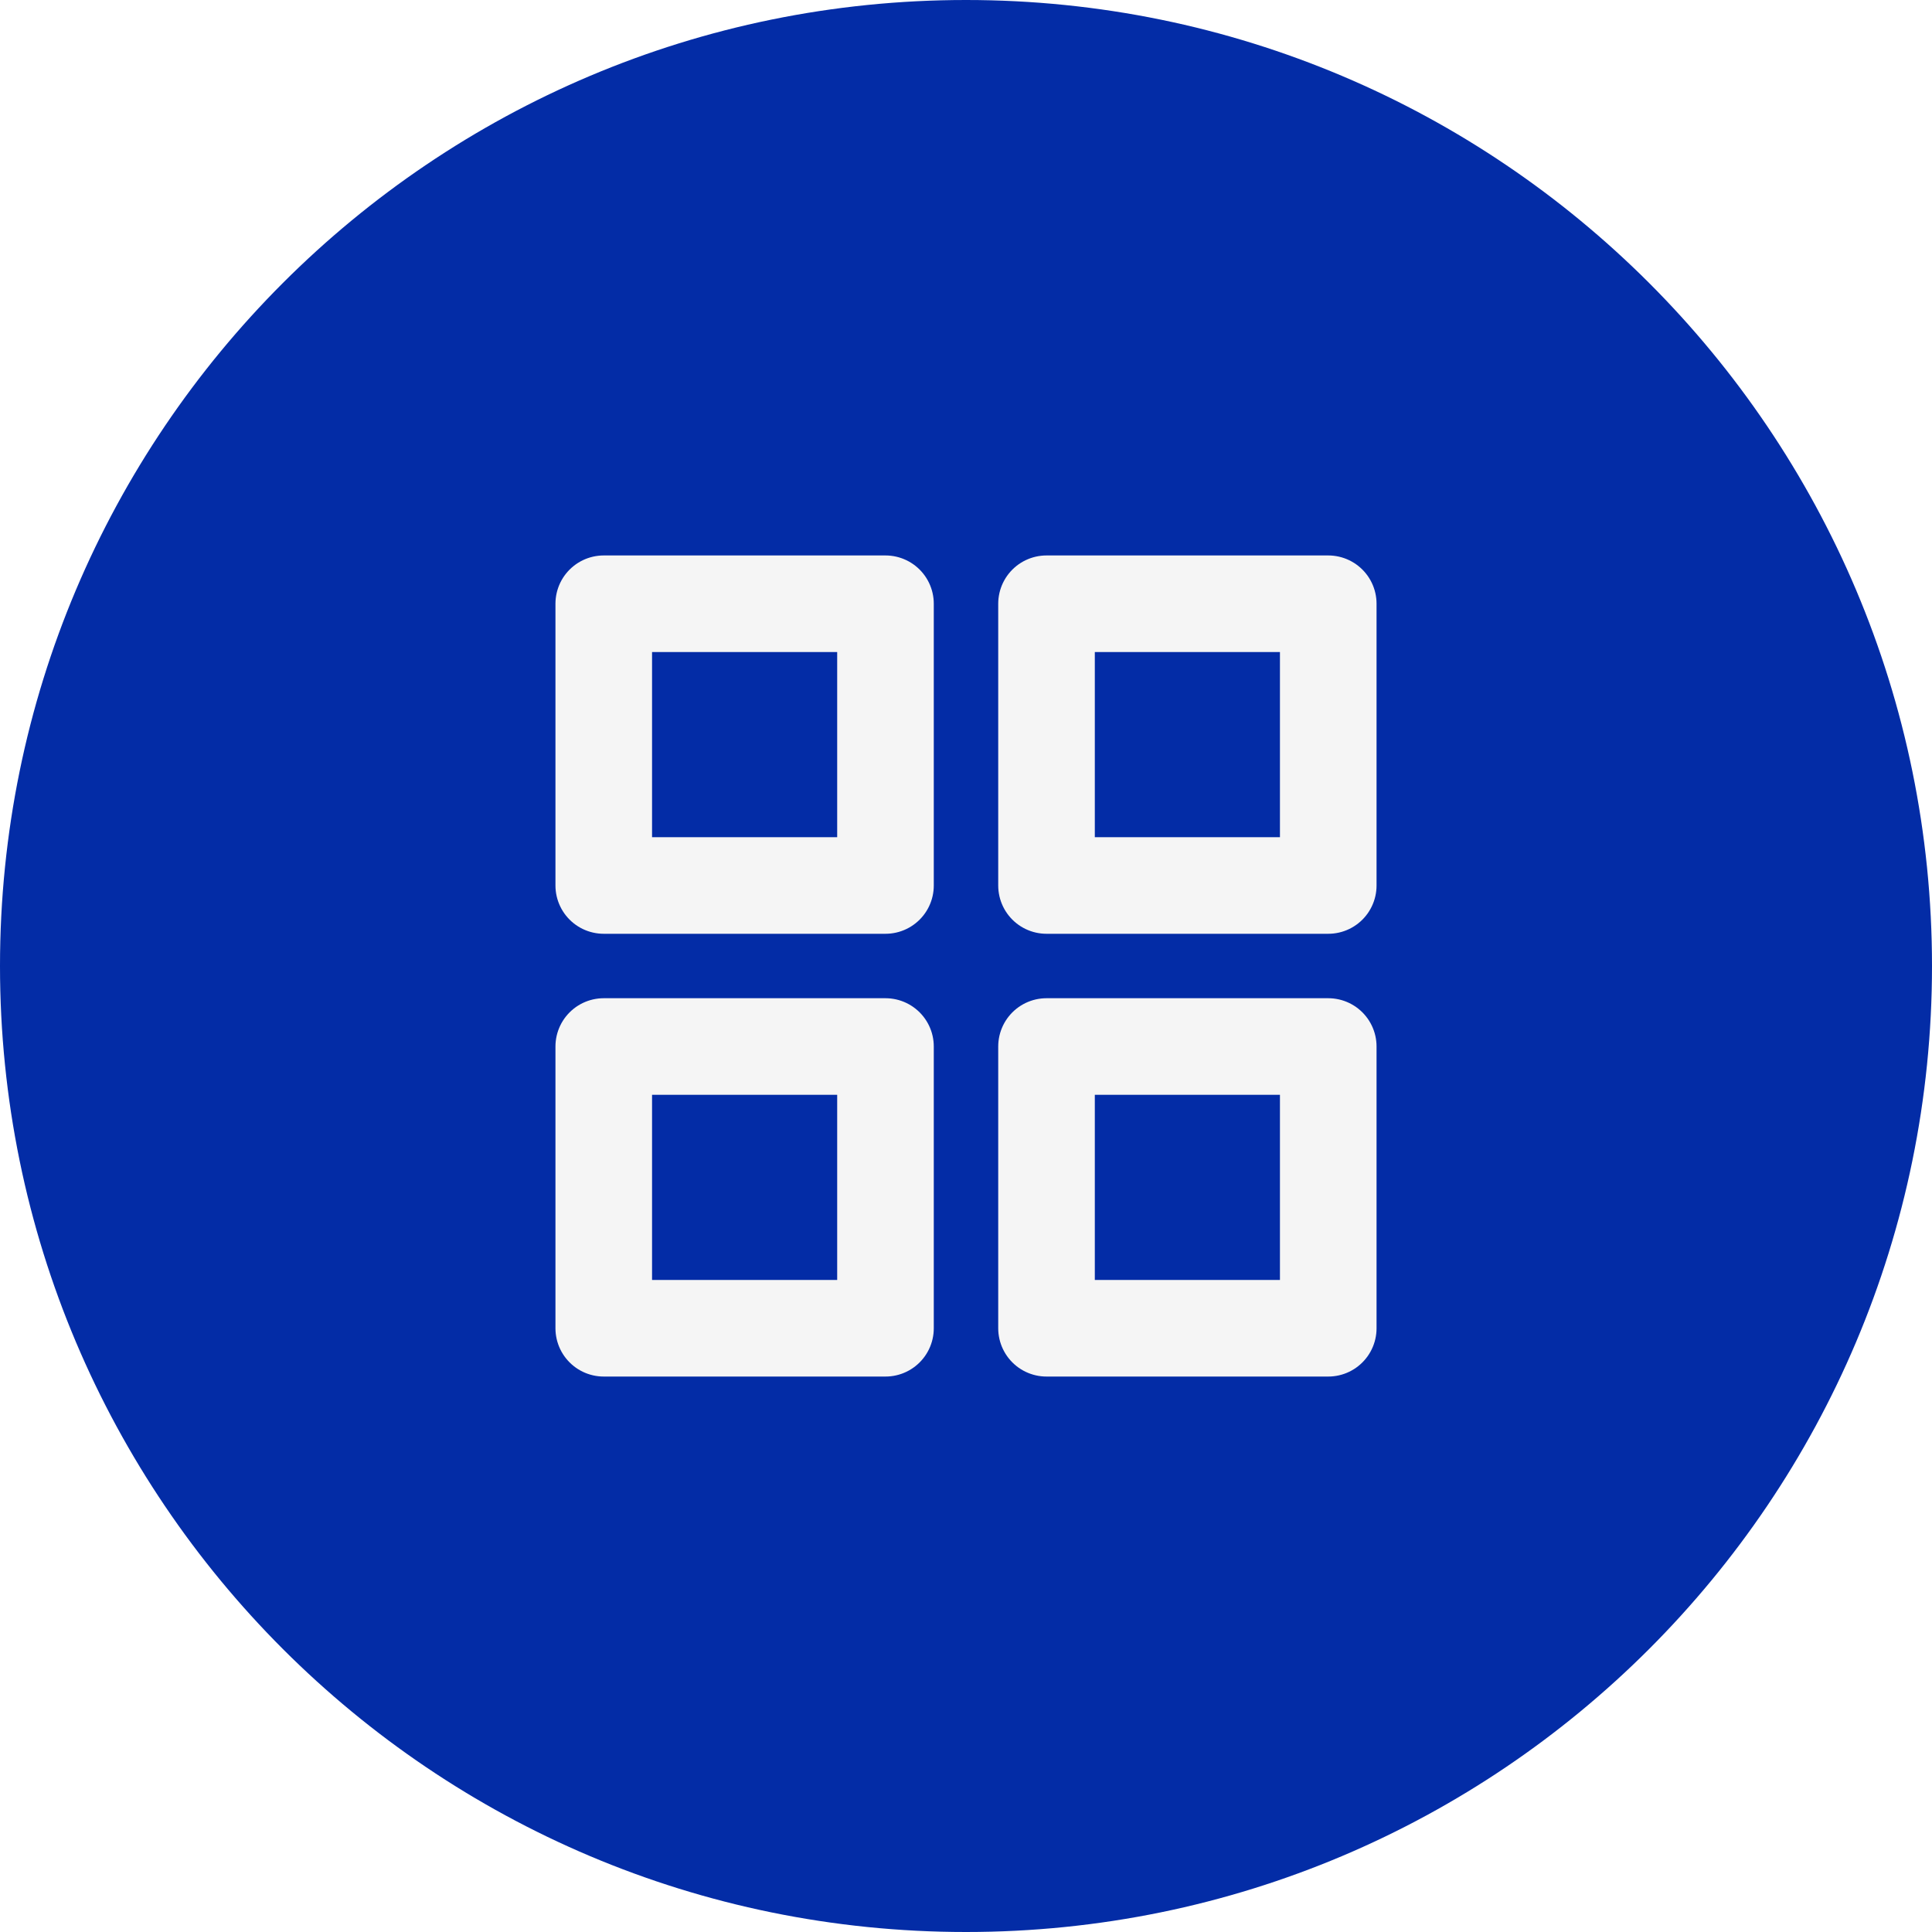
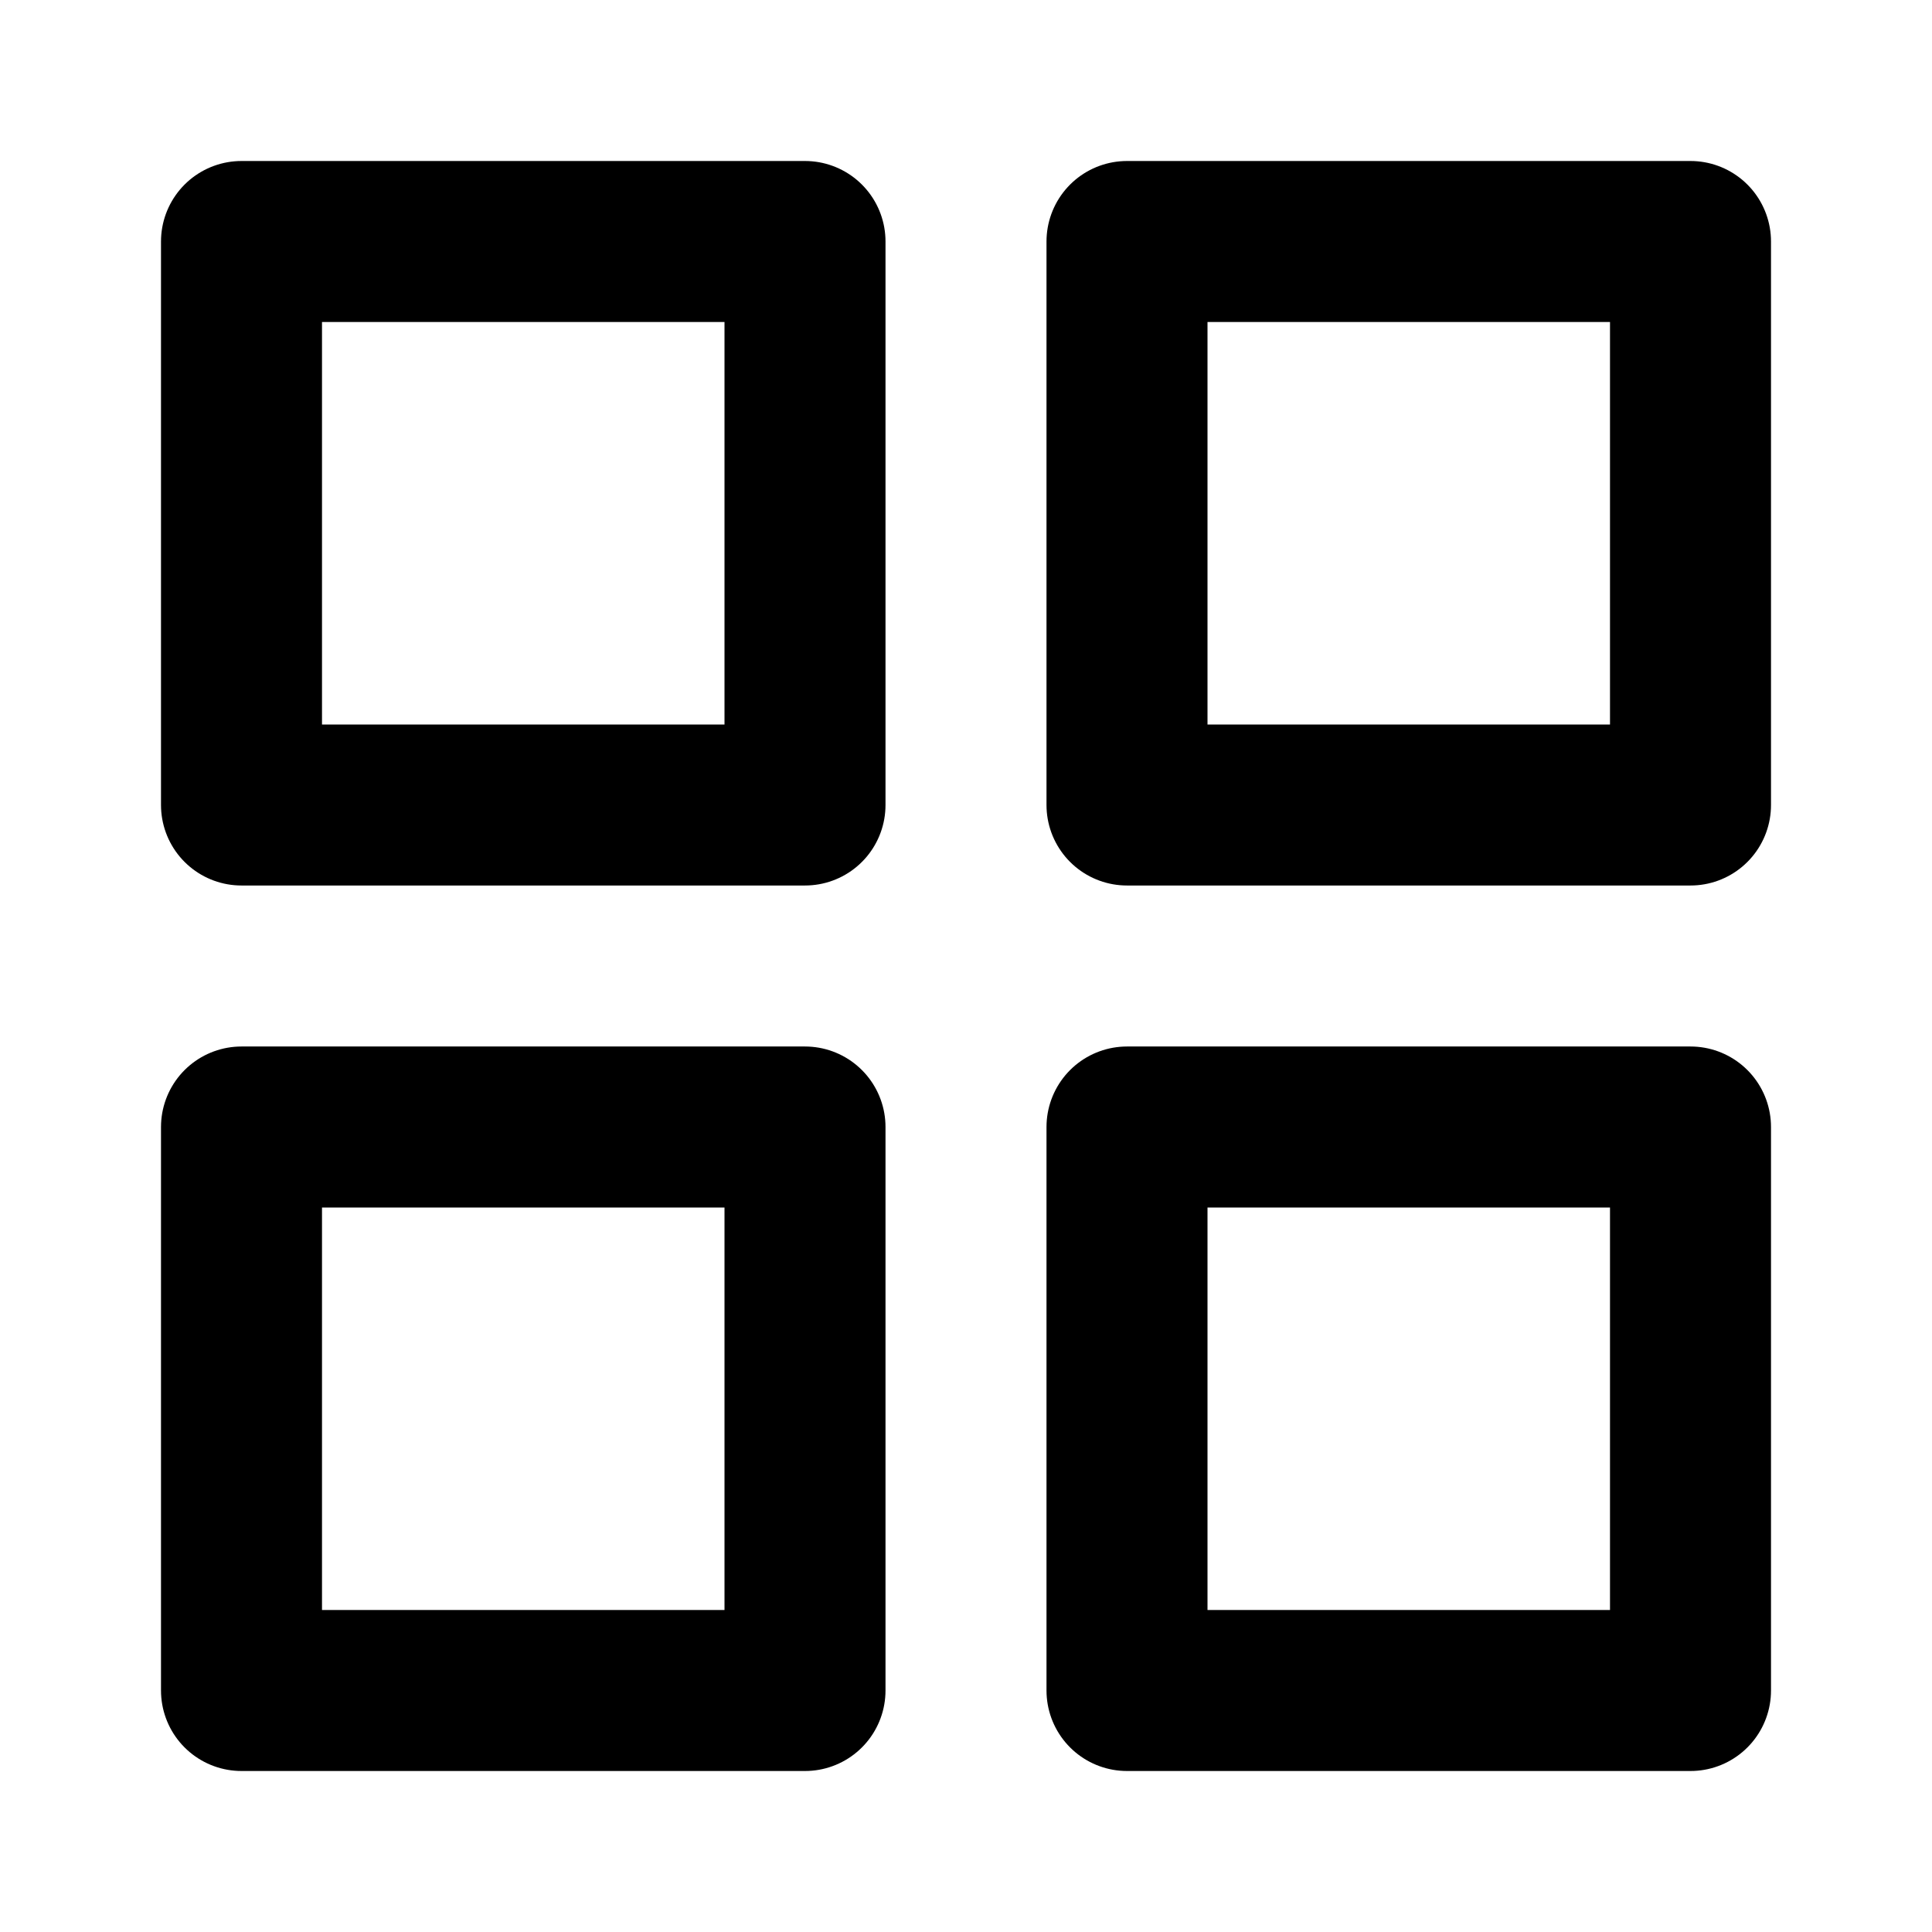
- <svg xmlns="http://www.w3.org/2000/svg" width="40" height="40" viewBox="0 0 40 40" fill="none">
-   <path d="M40 20C40 31.046 31.046 40 20 40C8.954 40 0 31.046 0 20C0 8.954 8.954 0 20 0C31.046 0 40 8.954 40 20Z" fill="#032CA6" />
-   <path d="M18.333 12.5H12.5V18.333H18.333V12.5Z" stroke="#F5F5F5" stroke-width="2" stroke-linecap="round" stroke-linejoin="round" />
-   <path d="M27.5 12.5H21.667V18.333H27.5V12.5Z" stroke="#F5F5F5" stroke-width="2" stroke-linecap="round" stroke-linejoin="round" />
-   <path d="M27.5 21.667H21.667V27.5H27.5V21.667Z" stroke="#F5F5F5" stroke-width="2" stroke-linecap="round" stroke-linejoin="round" />
-   <path d="M18.333 21.667H12.5V27.5H18.333V21.667Z" stroke="#F5F5F5" stroke-width="2" stroke-linecap="round" stroke-linejoin="round" />
+ <svg viewBox="0 0 24 24" fill="none" stroke="currentColor" stroke-width="2" stroke-linecap="round" stroke-linejoin="round">
+   <rect x="3" y="3" width="7" height="7" />
+   <rect x="14" y="3" width="7" height="7" />
+   <rect x="14" y="14" width="7" height="7" />
+   <rect x="3" y="14" width="7" height="7" />
</svg>
